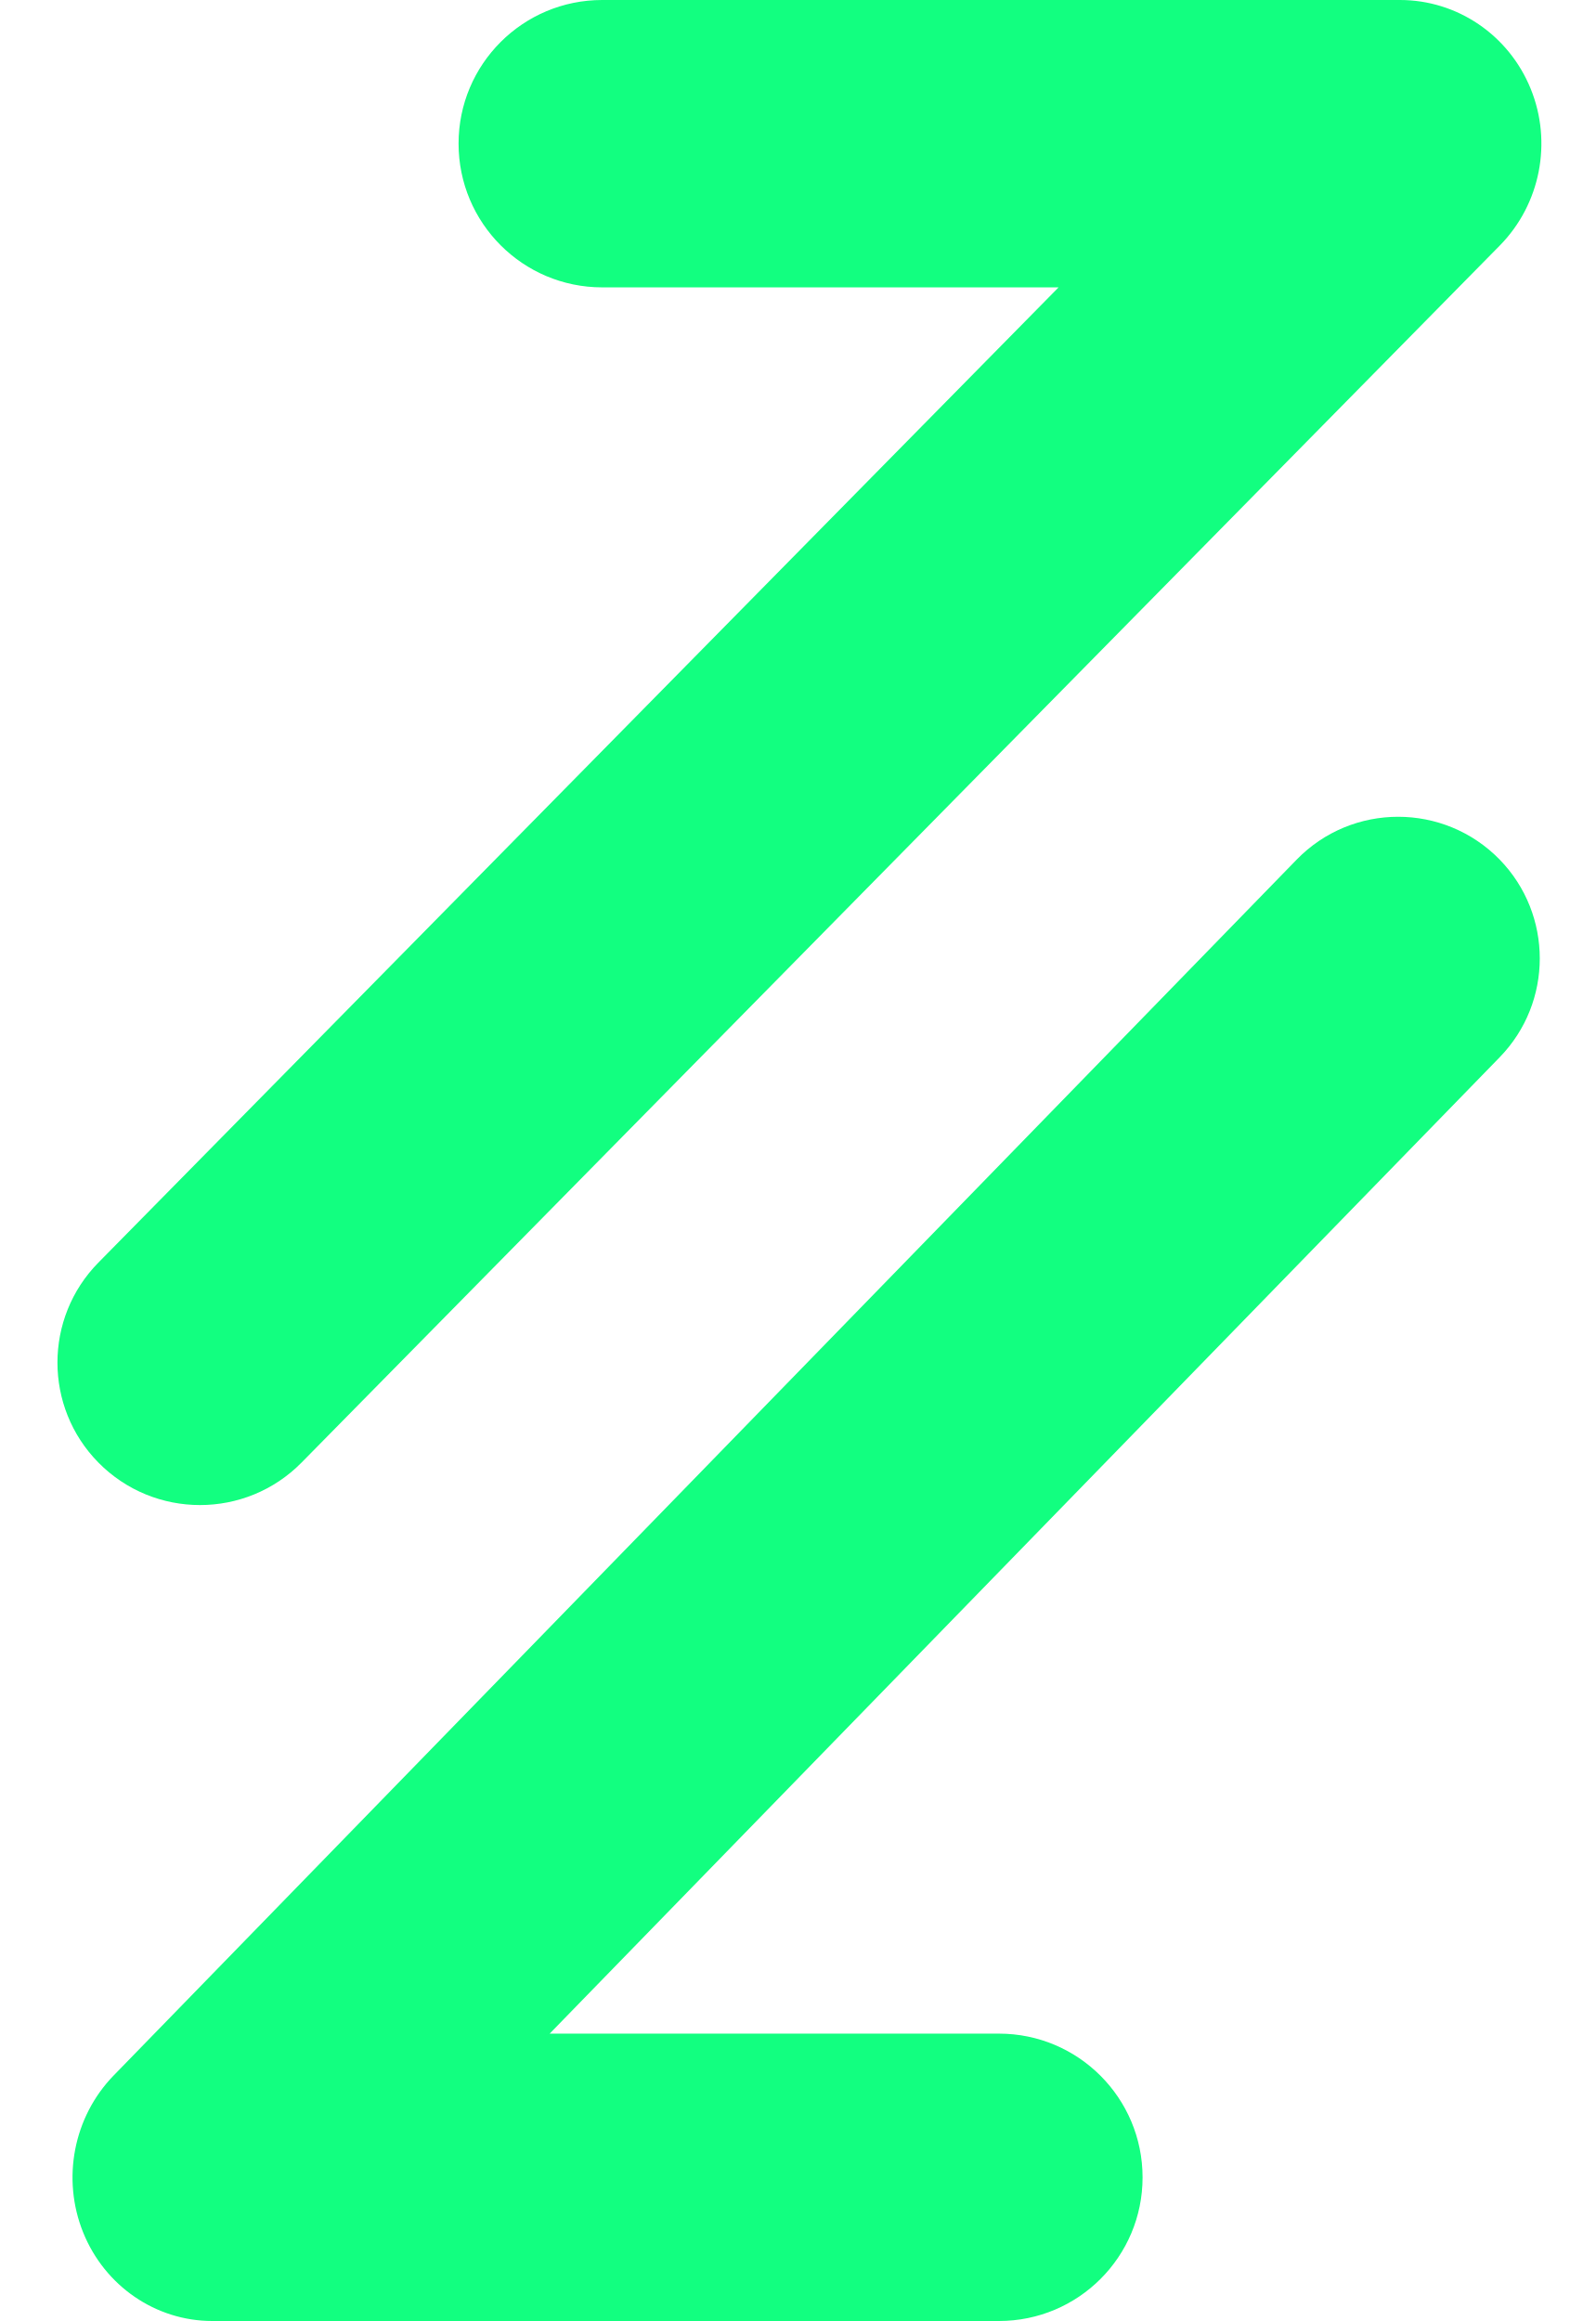
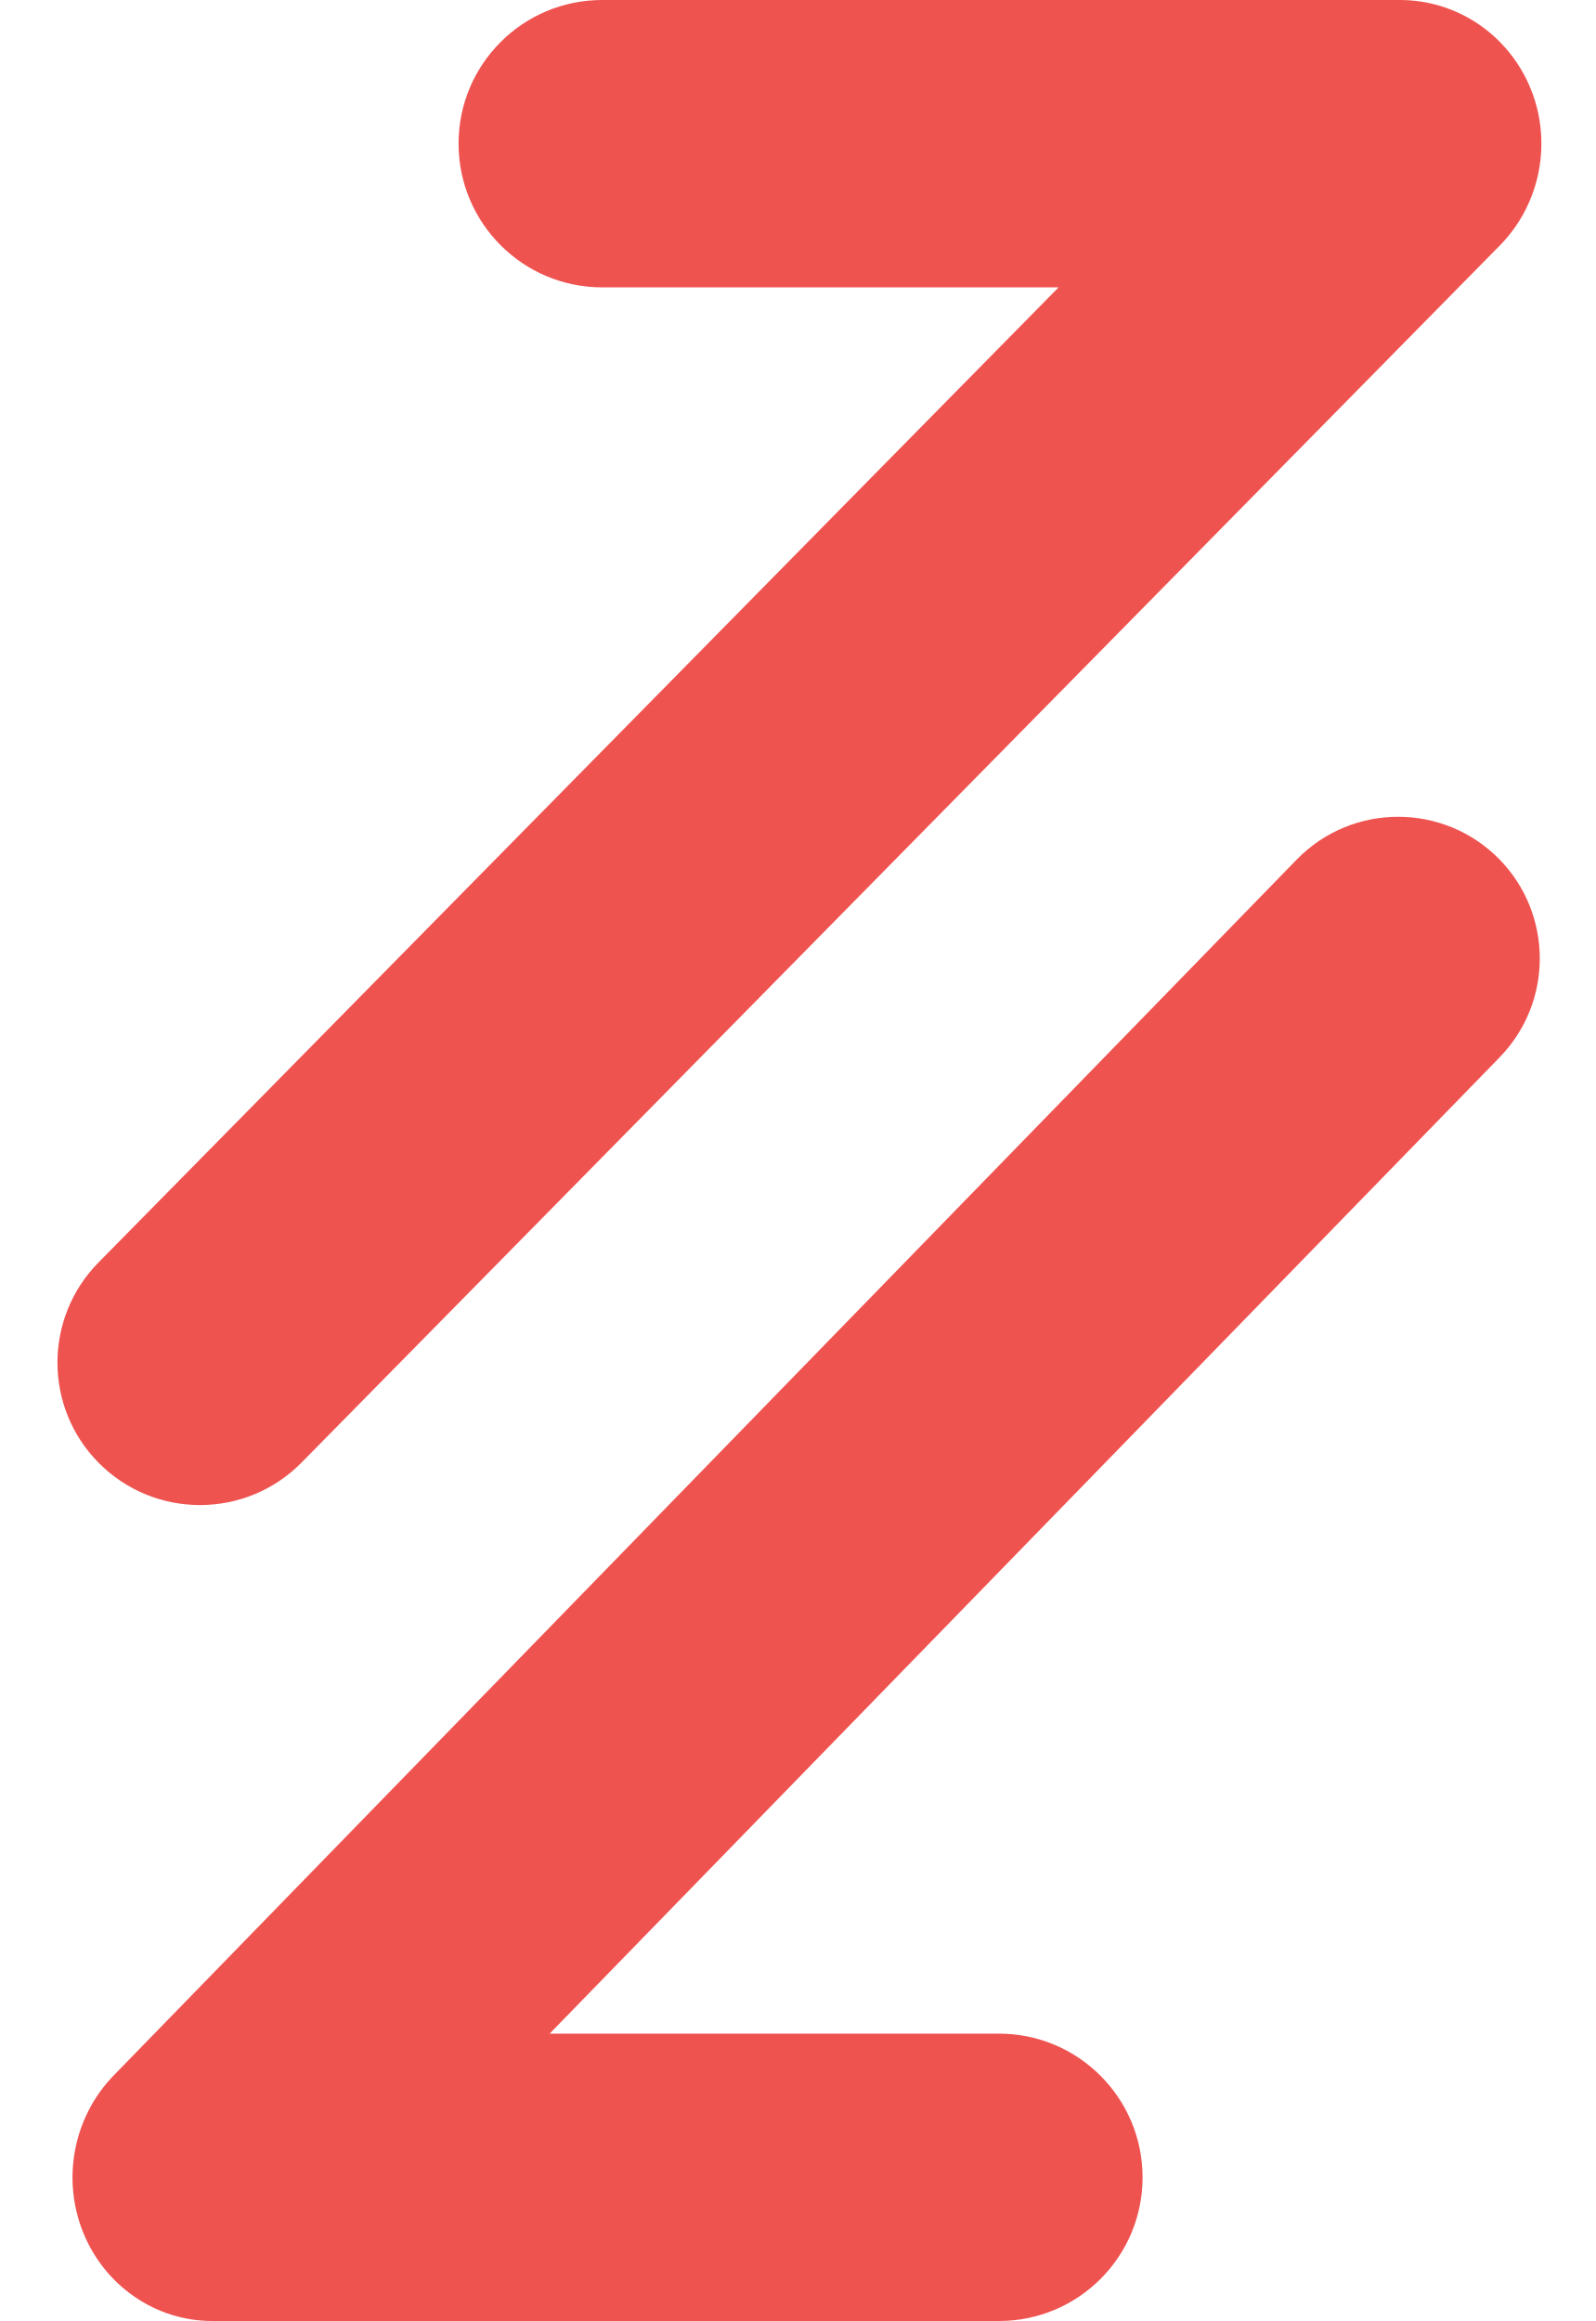
<svg xmlns="http://www.w3.org/2000/svg" width="11" height="16" viewBox="0 0 11 16" fill="none">
-   <path fill-rule="evenodd" clip-rule="evenodd" d="M3.161 0.99C3.161 0.443 3.604 0 4.151 0H9.65C10.045 0 10.4 0.241 10.551 0.611C10.702 0.981 10.618 1.407 10.34 1.691L2.079 10.082C1.694 10.473 1.063 10.473 0.678 10.082C0.302 9.7 0.302 9.086 0.678 8.704L7.297 1.981H4.151C3.604 1.981 3.161 1.537 3.161 0.99Z" fill="#12FF80" />
-   <path fill-rule="evenodd" clip-rule="evenodd" d="M10.338 5.926C10.706 6.305 10.706 6.909 10.338 7.288L3.789 14.019H6.886C7.433 14.019 7.876 14.463 7.876 15.01C7.876 15.557 7.433 16 6.886 16H1.463C1.074 16 0.722 15.759 0.573 15.389C0.424 15.019 0.507 14.593 0.782 14.309L8.938 5.926C9.321 5.532 9.954 5.532 10.338 5.926Z" fill="#12FF80" />
+   <path fill-rule="evenodd" clip-rule="evenodd" d="M3.161 0.99C3.161 0.443 3.604 0 4.151 0H9.65C10.045 0 10.4 0.241 10.551 0.611C10.702 0.981 10.618 1.407 10.34 1.691L2.079 10.082C1.694 10.473 1.063 10.473 0.678 10.082C0.302 9.7 0.302 9.086 0.678 8.704L7.297 1.981H4.151C3.604 1.981 3.161 1.537 3.161 0.99Z" fill="#ef5350" />
+   <path fill-rule="evenodd" clip-rule="evenodd" d="M10.338 5.926C10.706 6.305 10.706 6.909 10.338 7.288L3.789 14.019H6.886C7.433 14.019 7.876 14.463 7.876 15.01C7.876 15.557 7.433 16 6.886 16H1.463C1.074 16 0.722 15.759 0.573 15.389C0.424 15.019 0.507 14.593 0.782 14.309L8.938 5.926C9.321 5.532 9.954 5.532 10.338 5.926Z" fill="#ef5350" />
</svg>
